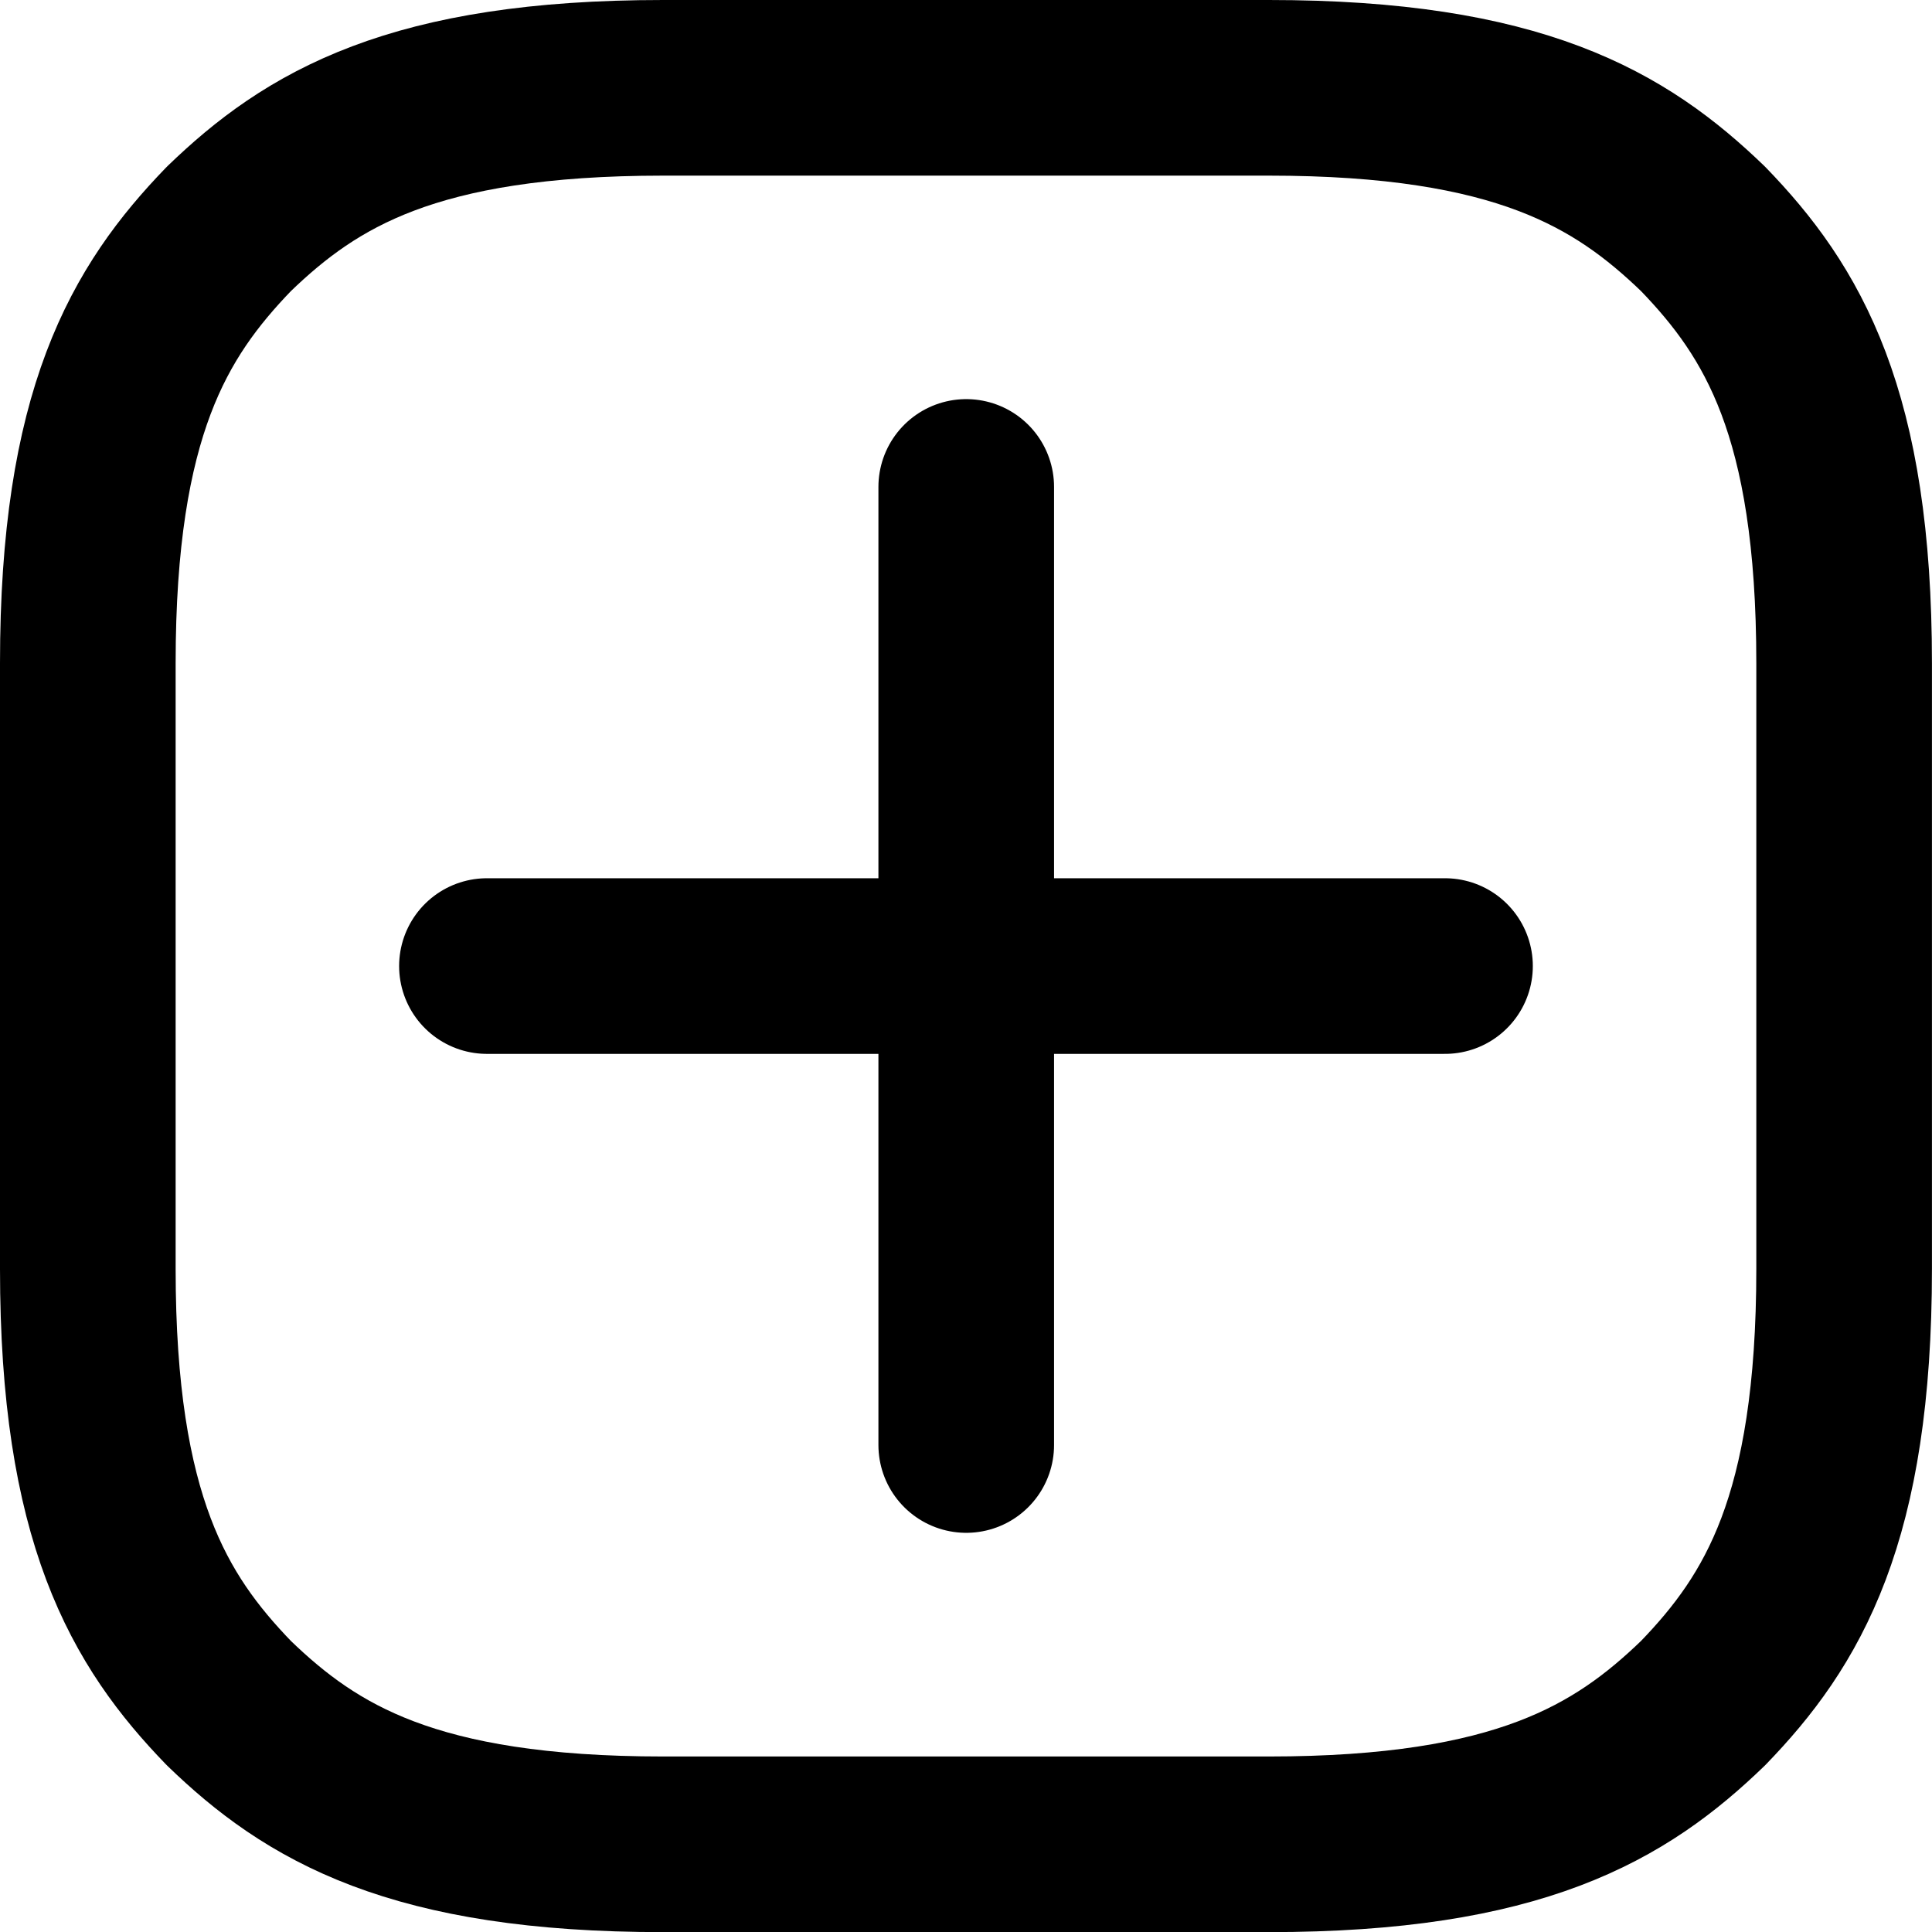
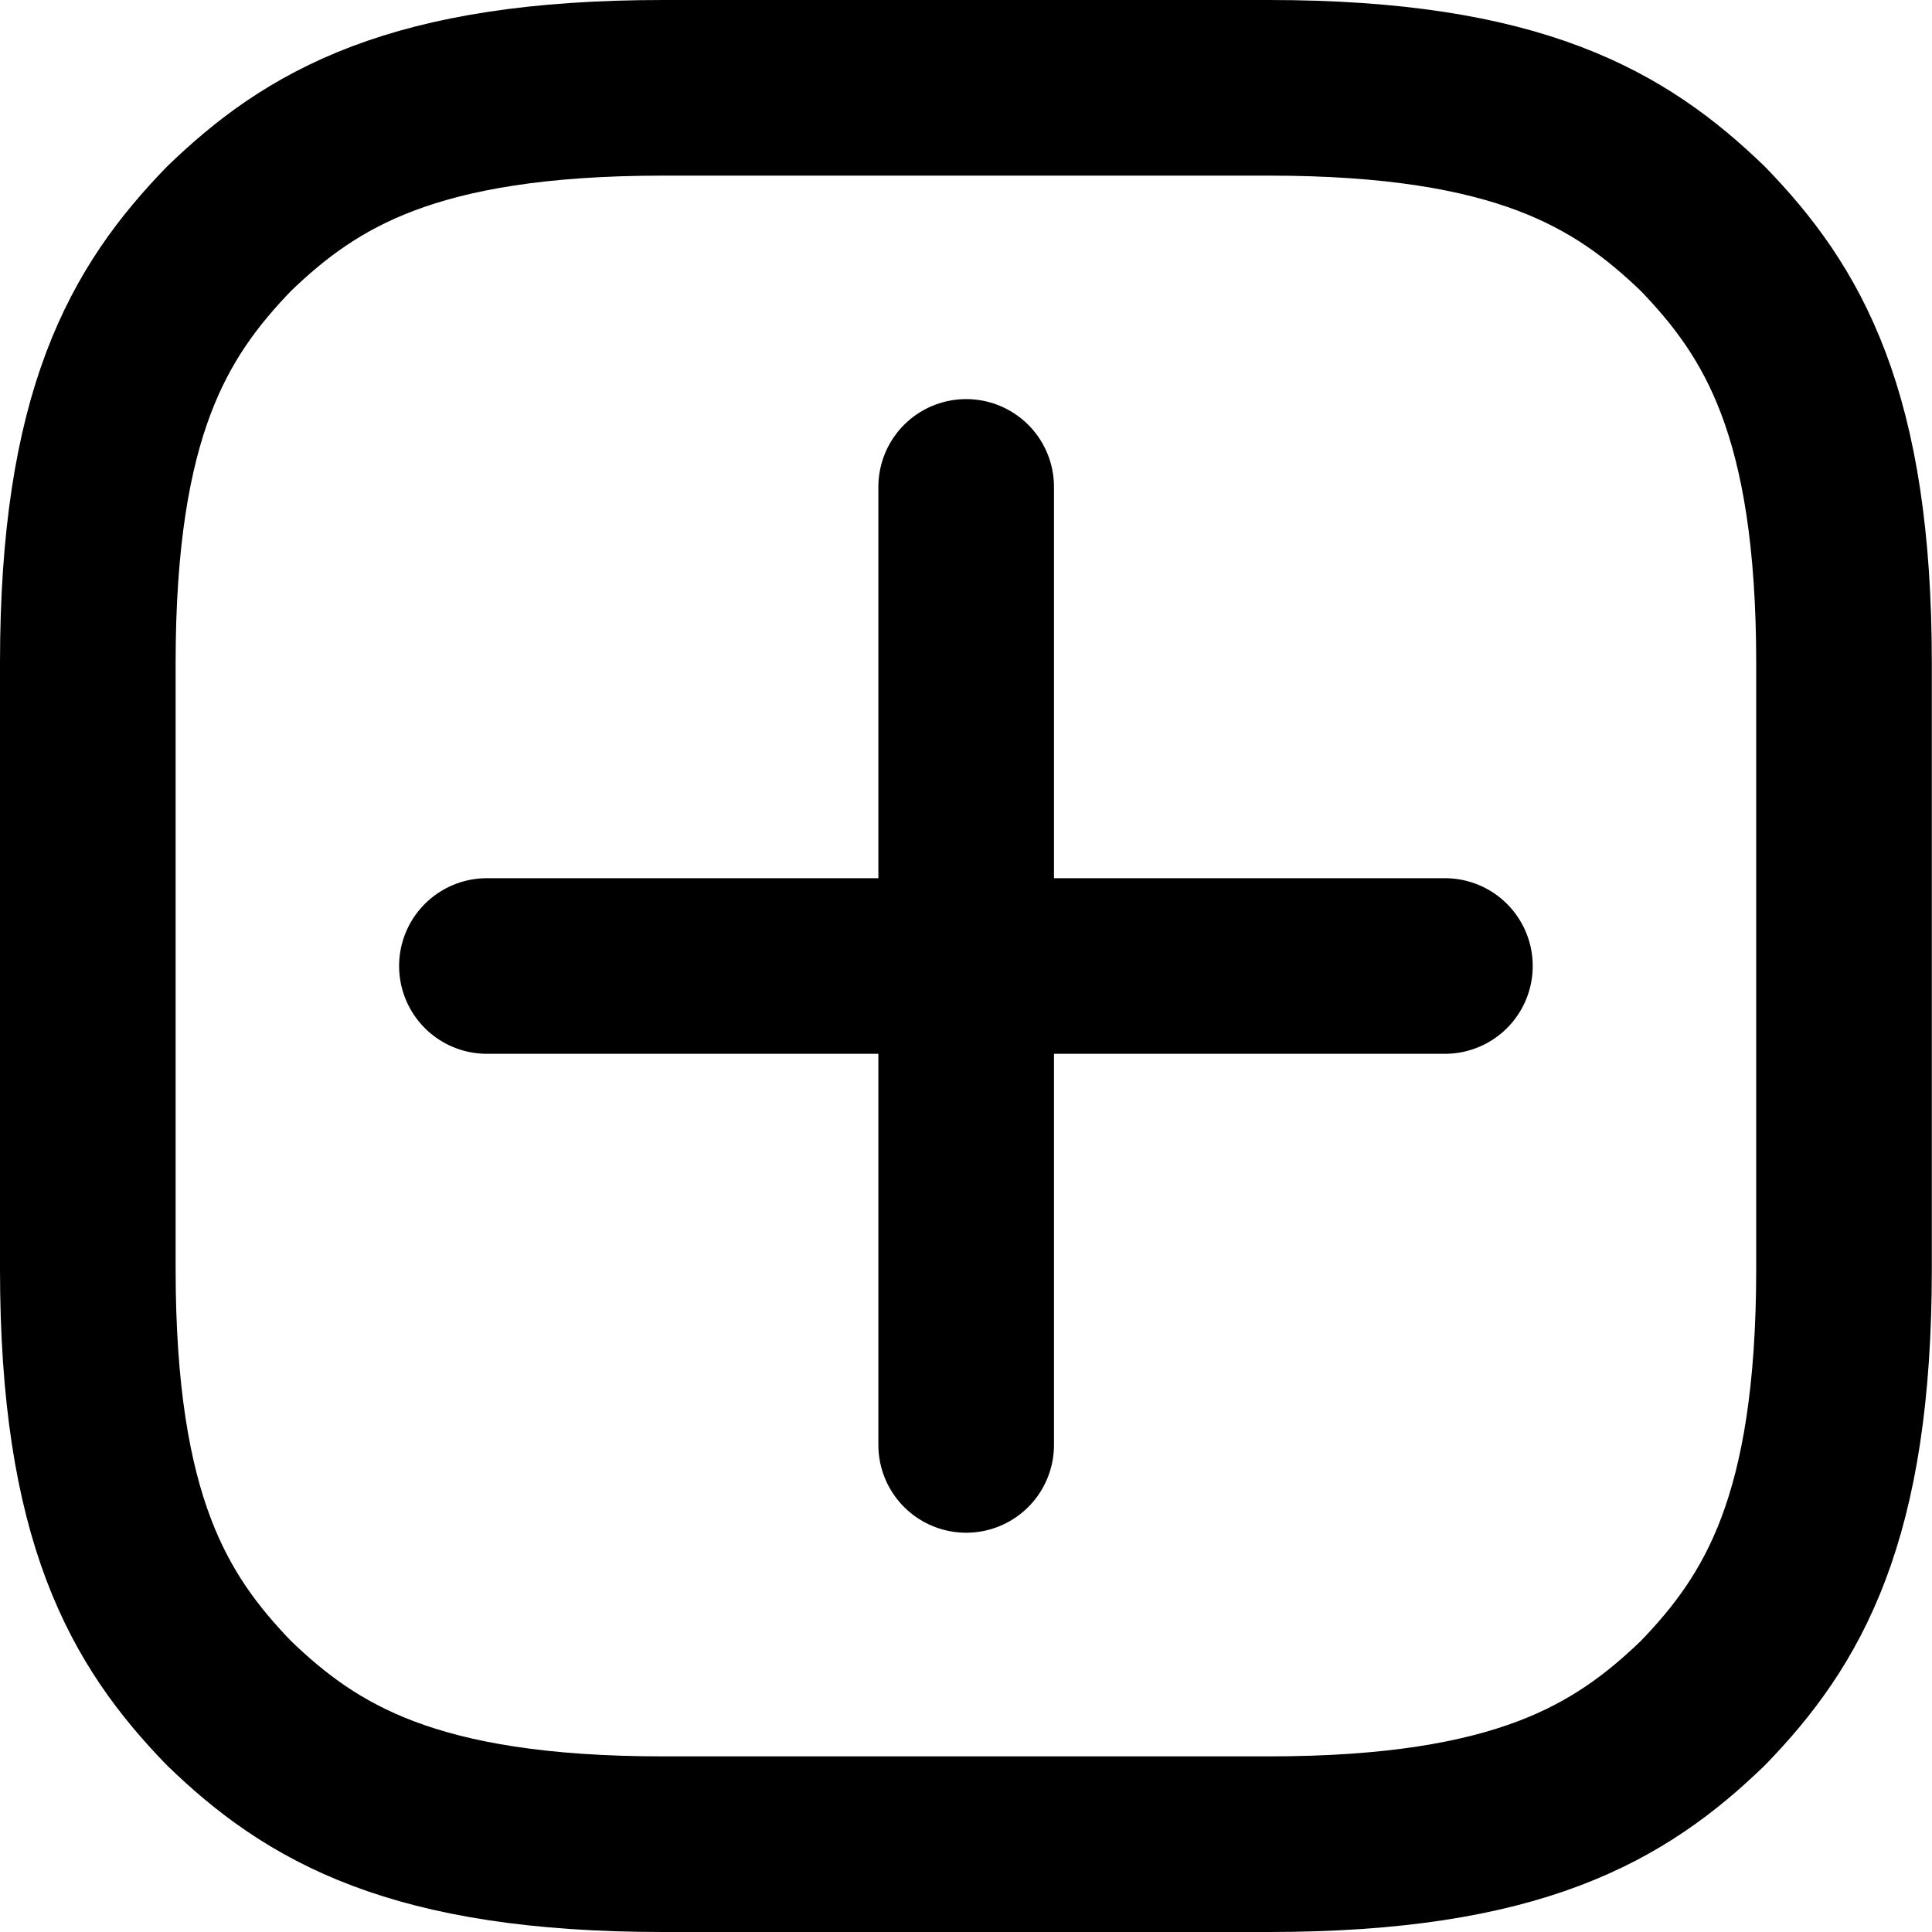
- <svg width="5.821mm" height="5.821mm" version="1.2">
-   <defs />
-   <g fill="none" stroke="#000000" stroke-width="1" fill-rule="evenodd" stroke-linecap="square" stroke-linejoin="bevel" transform="translate(-9,-9)">
-     <g fill="#000000" fill-opacity="1" stroke="#000000" stroke-opacity="1" stroke-width="1" stroke-linecap="square" stroke-linejoin="miter" stroke-miterlimit="2" />
-     <g fill="#000000" fill-opacity="1" stroke="#000000" stroke-opacity="1" stroke-width="1" stroke-linecap="square" stroke-linejoin="miter" stroke-miterlimit="2" />
-     <g fill="#000000" fill-opacity="1" stroke="#000000" stroke-opacity="1" stroke-width="1" stroke-linecap="square" stroke-linejoin="miter" stroke-miterlimit="2" />
-     <g fill="#000000" fill-opacity="1" stroke="#000000" stroke-opacity="1" stroke-width="1" stroke-linecap="square" stroke-linejoin="miter" stroke-miterlimit="2" />
-     <g fill="#000000" fill-opacity="1" stroke="#000000" stroke-opacity="1" stroke-width="1" stroke-linecap="square" stroke-linejoin="miter" stroke-miterlimit="2" transform="translate(8,8)" />
-     <g fill="none" stroke="#000000" stroke-opacity="1" stroke-width="2" stroke-linecap="round" stroke-linejoin="round" transform="translate(8,8)">
-       <path vector-effect="none" fill-rule="nonzero" d="m 2,12 v 3.45 c 0,2.849 0.698,4.005 1.606,4.944 0.94,0.909 2.098,1.608 4.946,1.608 h 6.896 c 2.848,0 4.006,-0.7 4.946,-1.608 C 21.302,19.455 22,18.3 22,15.45 V 8.552 C 22,5.703 21.302,4.546 20.394,3.607 19.454,2.7 18.296,2 15.448,2 H 8.552 C 5.704,2 4.546,2.699 3.606,3.607 2.698,4.547 2,5.703 2,8.552 V 12" />
-     </g>
-     <g fill="#000000" fill-opacity="1" stroke="#000000" stroke-opacity="1" stroke-width="1" stroke-linecap="square" stroke-linejoin="miter" stroke-miterlimit="2" transform="translate(8,8)" />
-     <g fill="none" stroke="#000000" stroke-opacity="1" stroke-width="2" stroke-linecap="round" stroke-linejoin="round" transform="translate(8,8)">
-       <path vector-effect="none" fill-rule="nonzero" d="m 6.545,12.001 h 10.91" />
-     </g>
-     <g fill="#000000" fill-opacity="1" stroke="#000000" stroke-opacity="1" stroke-width="1" stroke-linecap="square" stroke-linejoin="miter" stroke-miterlimit="2" transform="translate(8,8)" />
-     <g fill="none" stroke="#000000" stroke-opacity="1" stroke-width="2" stroke-linecap="round" stroke-linejoin="round" transform="translate(8,8)">
-       <path vector-effect="none" fill-rule="nonzero" d="m 12.003,6.545 v 10.91" />
-     </g>
-     <g fill="#000000" fill-opacity="1" stroke="#000000" stroke-opacity="1" stroke-width="1" stroke-linecap="square" stroke-linejoin="miter" stroke-miterlimit="2" transform="translate(8,8)" />
-     <g fill="#000000" fill-opacity="1" stroke="#000000" stroke-opacity="1" stroke-width="1" stroke-linecap="square" stroke-linejoin="miter" stroke-miterlimit="2" transform="translate(8,8)" />
-     <g fill="#000000" fill-opacity="1" stroke="#000000" stroke-opacity="1" stroke-width="1" stroke-linecap="square" stroke-linejoin="miter" stroke-miterlimit="2" />
-     <g fill="#000000" fill-opacity="1" stroke="#000000" stroke-opacity="1" stroke-width="1" stroke-linecap="square" stroke-linejoin="miter" stroke-miterlimit="2" />
-     <g fill="#000000" fill-opacity="1" stroke="#000000" stroke-opacity="1" stroke-width="1" stroke-linecap="square" stroke-linejoin="miter" stroke-miterlimit="2" />
-     <g fill="#000000" fill-opacity="1" stroke="#000000" stroke-opacity="1" stroke-width="1" stroke-linecap="square" stroke-linejoin="miter" stroke-miterlimit="2" />
-     <g fill="#000000" fill-opacity="1" stroke="#000000" stroke-opacity="1" stroke-width="1" stroke-linecap="square" stroke-linejoin="miter" stroke-miterlimit="2" transform="translate(8,8)" />
-     <g fill="#000000" fill-opacity="1" stroke="#000000" stroke-opacity="1" stroke-width="1" stroke-linecap="square" stroke-linejoin="miter" stroke-miterlimit="2" />
-     <g fill="#000000" fill-opacity="1" stroke="#000000" stroke-opacity="1" stroke-width="1" stroke-linecap="square" stroke-linejoin="miter" stroke-miterlimit="2" />
-     <g fill="#000000" fill-opacity="1" stroke="#000000" stroke-opacity="1" stroke-width="1" stroke-linecap="square" stroke-linejoin="miter" stroke-miterlimit="2" />
-     <g fill="#000000" fill-opacity="1" stroke="#000000" stroke-opacity="1" stroke-width="1" stroke-linecap="square" stroke-linejoin="miter" stroke-miterlimit="2" />
-     <g fill="#000000" fill-opacity="1" stroke="#000000" stroke-opacity="1" stroke-width="1" stroke-linecap="square" stroke-linejoin="miter" stroke-miterlimit="2" />
-     <g fill="#000000" fill-opacity="1" stroke="#000000" stroke-opacity="1" stroke-width="1" stroke-linecap="square" stroke-linejoin="miter" stroke-miterlimit="2" />
-   </g>
+ <svg version="1.2" viewBox="0 0 22 22.002">
+   <path fill="none" fill-rule="evenodd" stroke="#000" stroke-linecap="round" stroke-linejoin="round" stroke-width="2" d="M1 11v3.45c0 2.849.698 4.005 1.606 4.944.94.909 2.098 1.608 4.946 1.608h6.896c2.848 0 4.006-.7 4.946-1.608C20.302 18.455 21 17.3 21 14.45V7.552c0-2.849-.698-4.006-1.606-4.945C18.454 1.7 17.296 1 14.448 1H7.552c-2.848 0-4.006.699-4.946 1.607C1.698 3.547 1 4.703 1 7.552zm4.545.001h10.91m-5.452-5.456v10.91" />
</svg>
